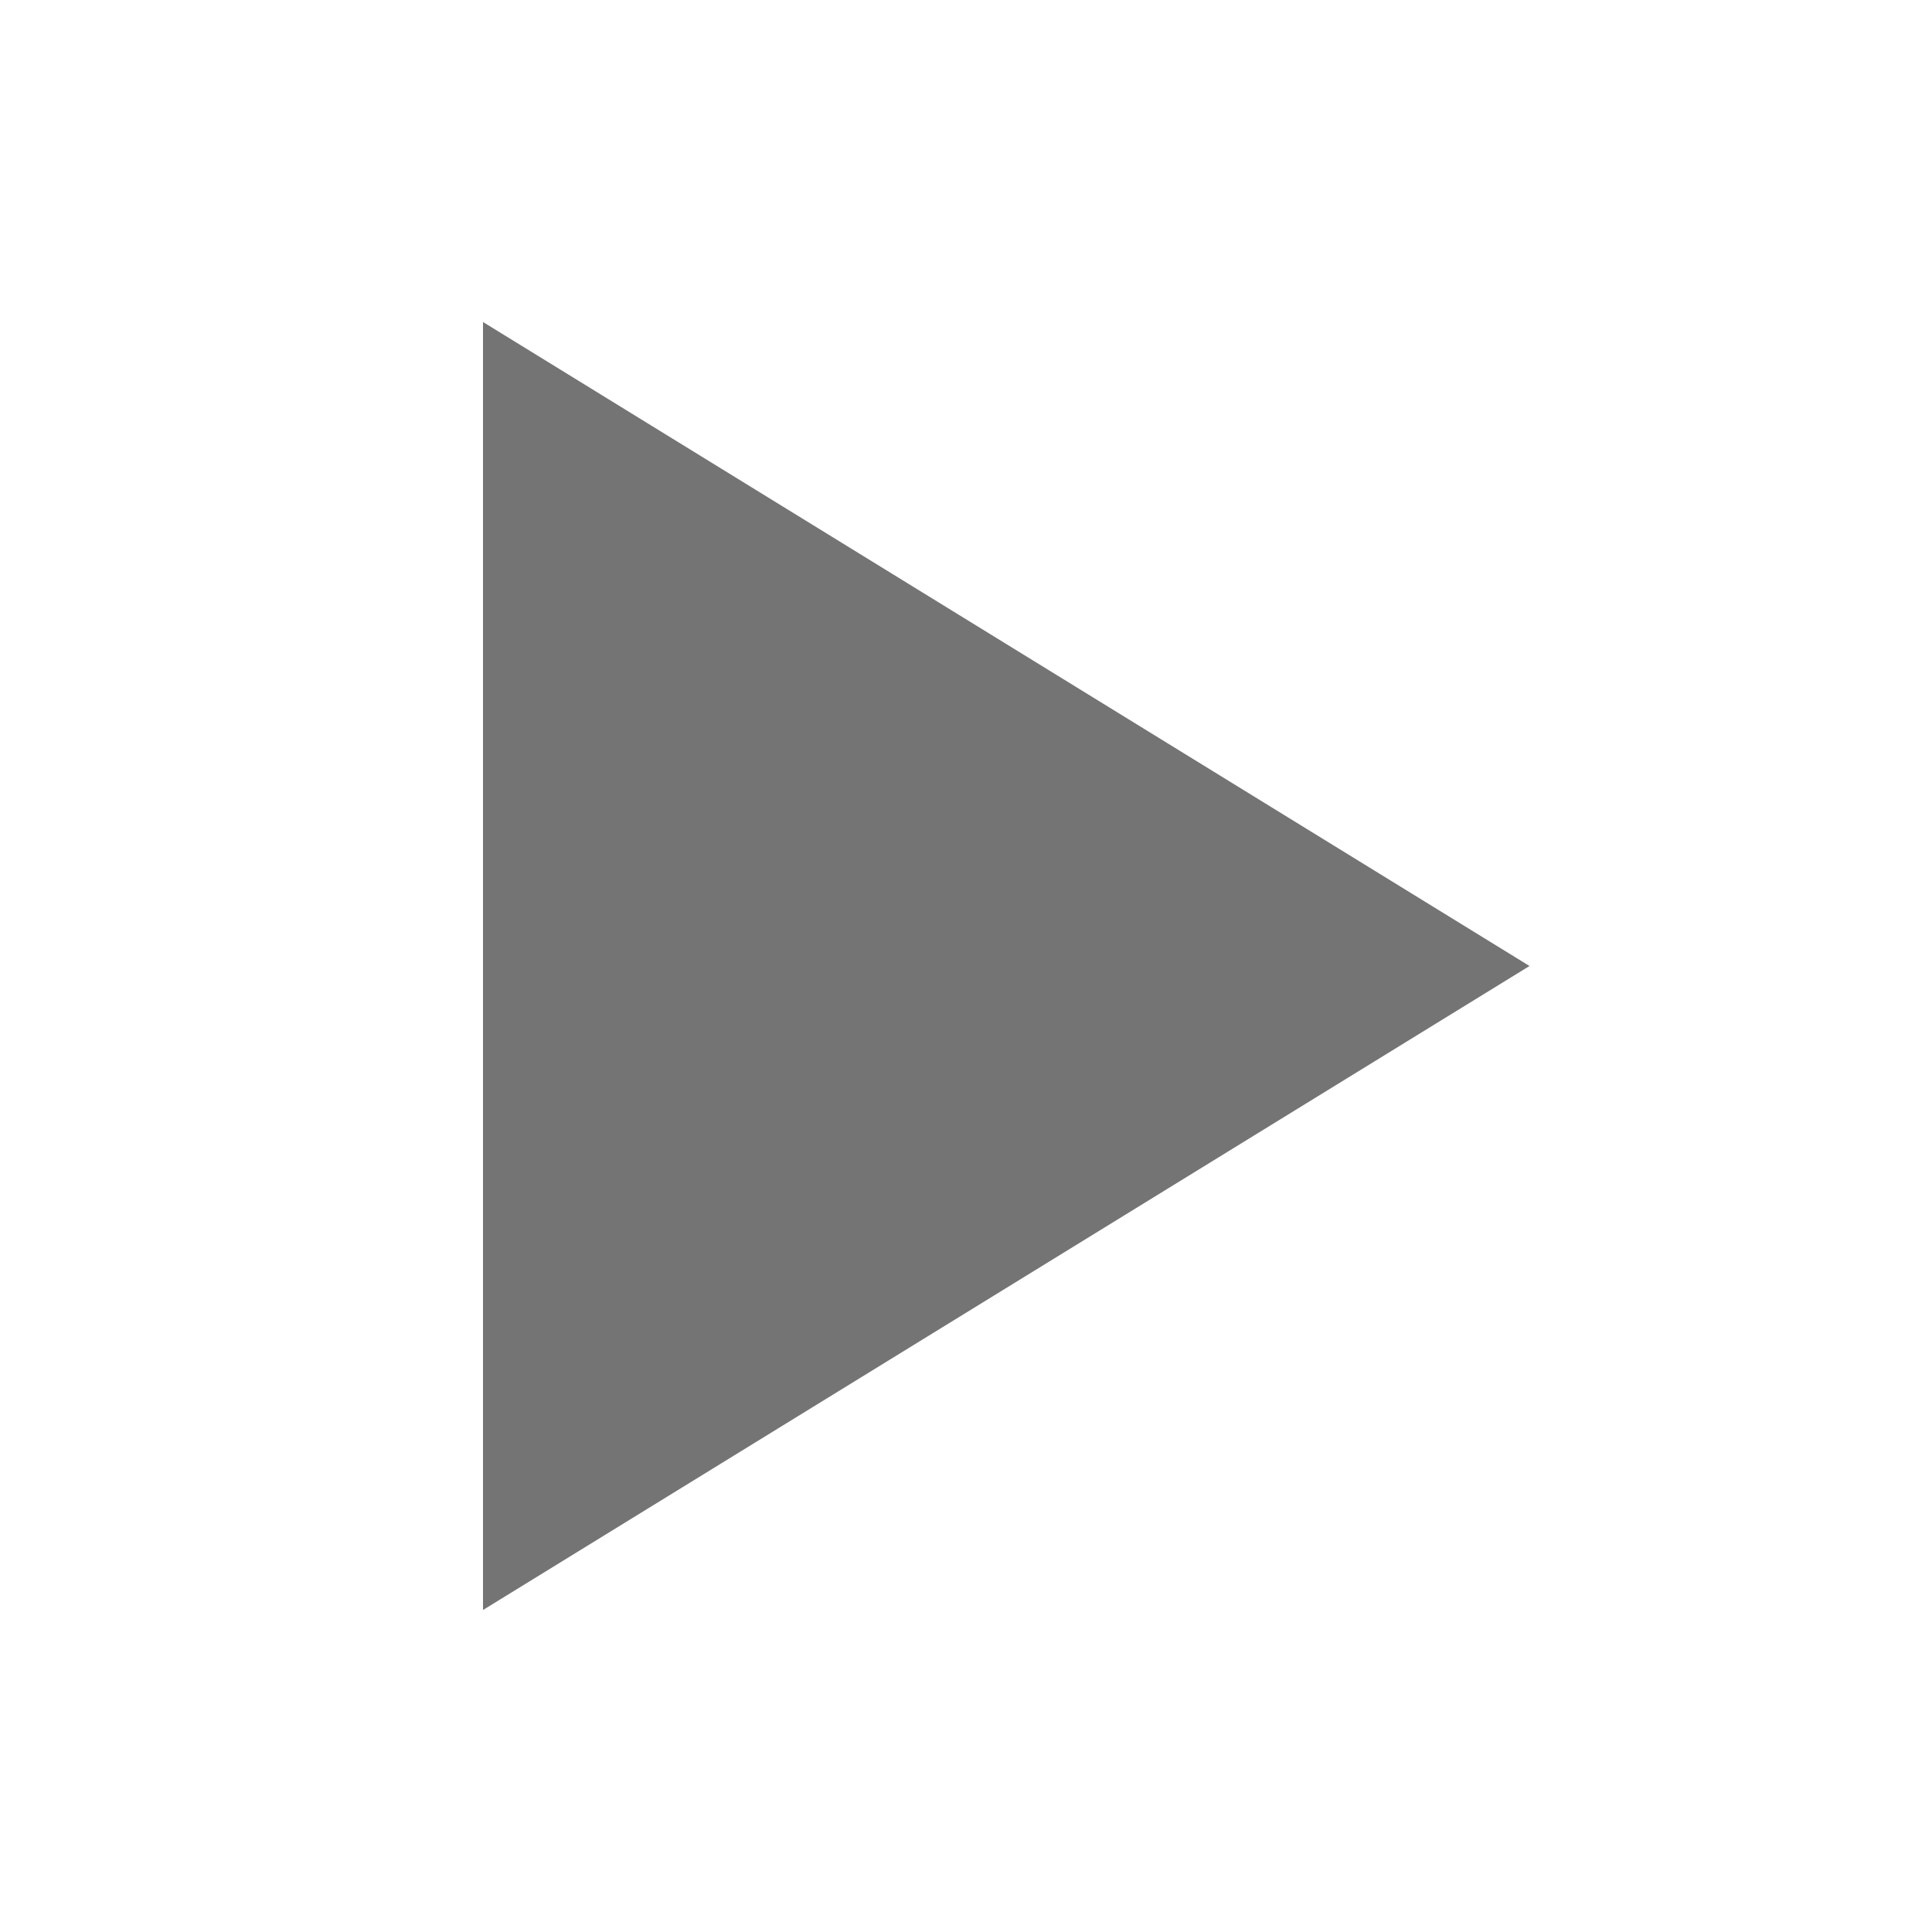
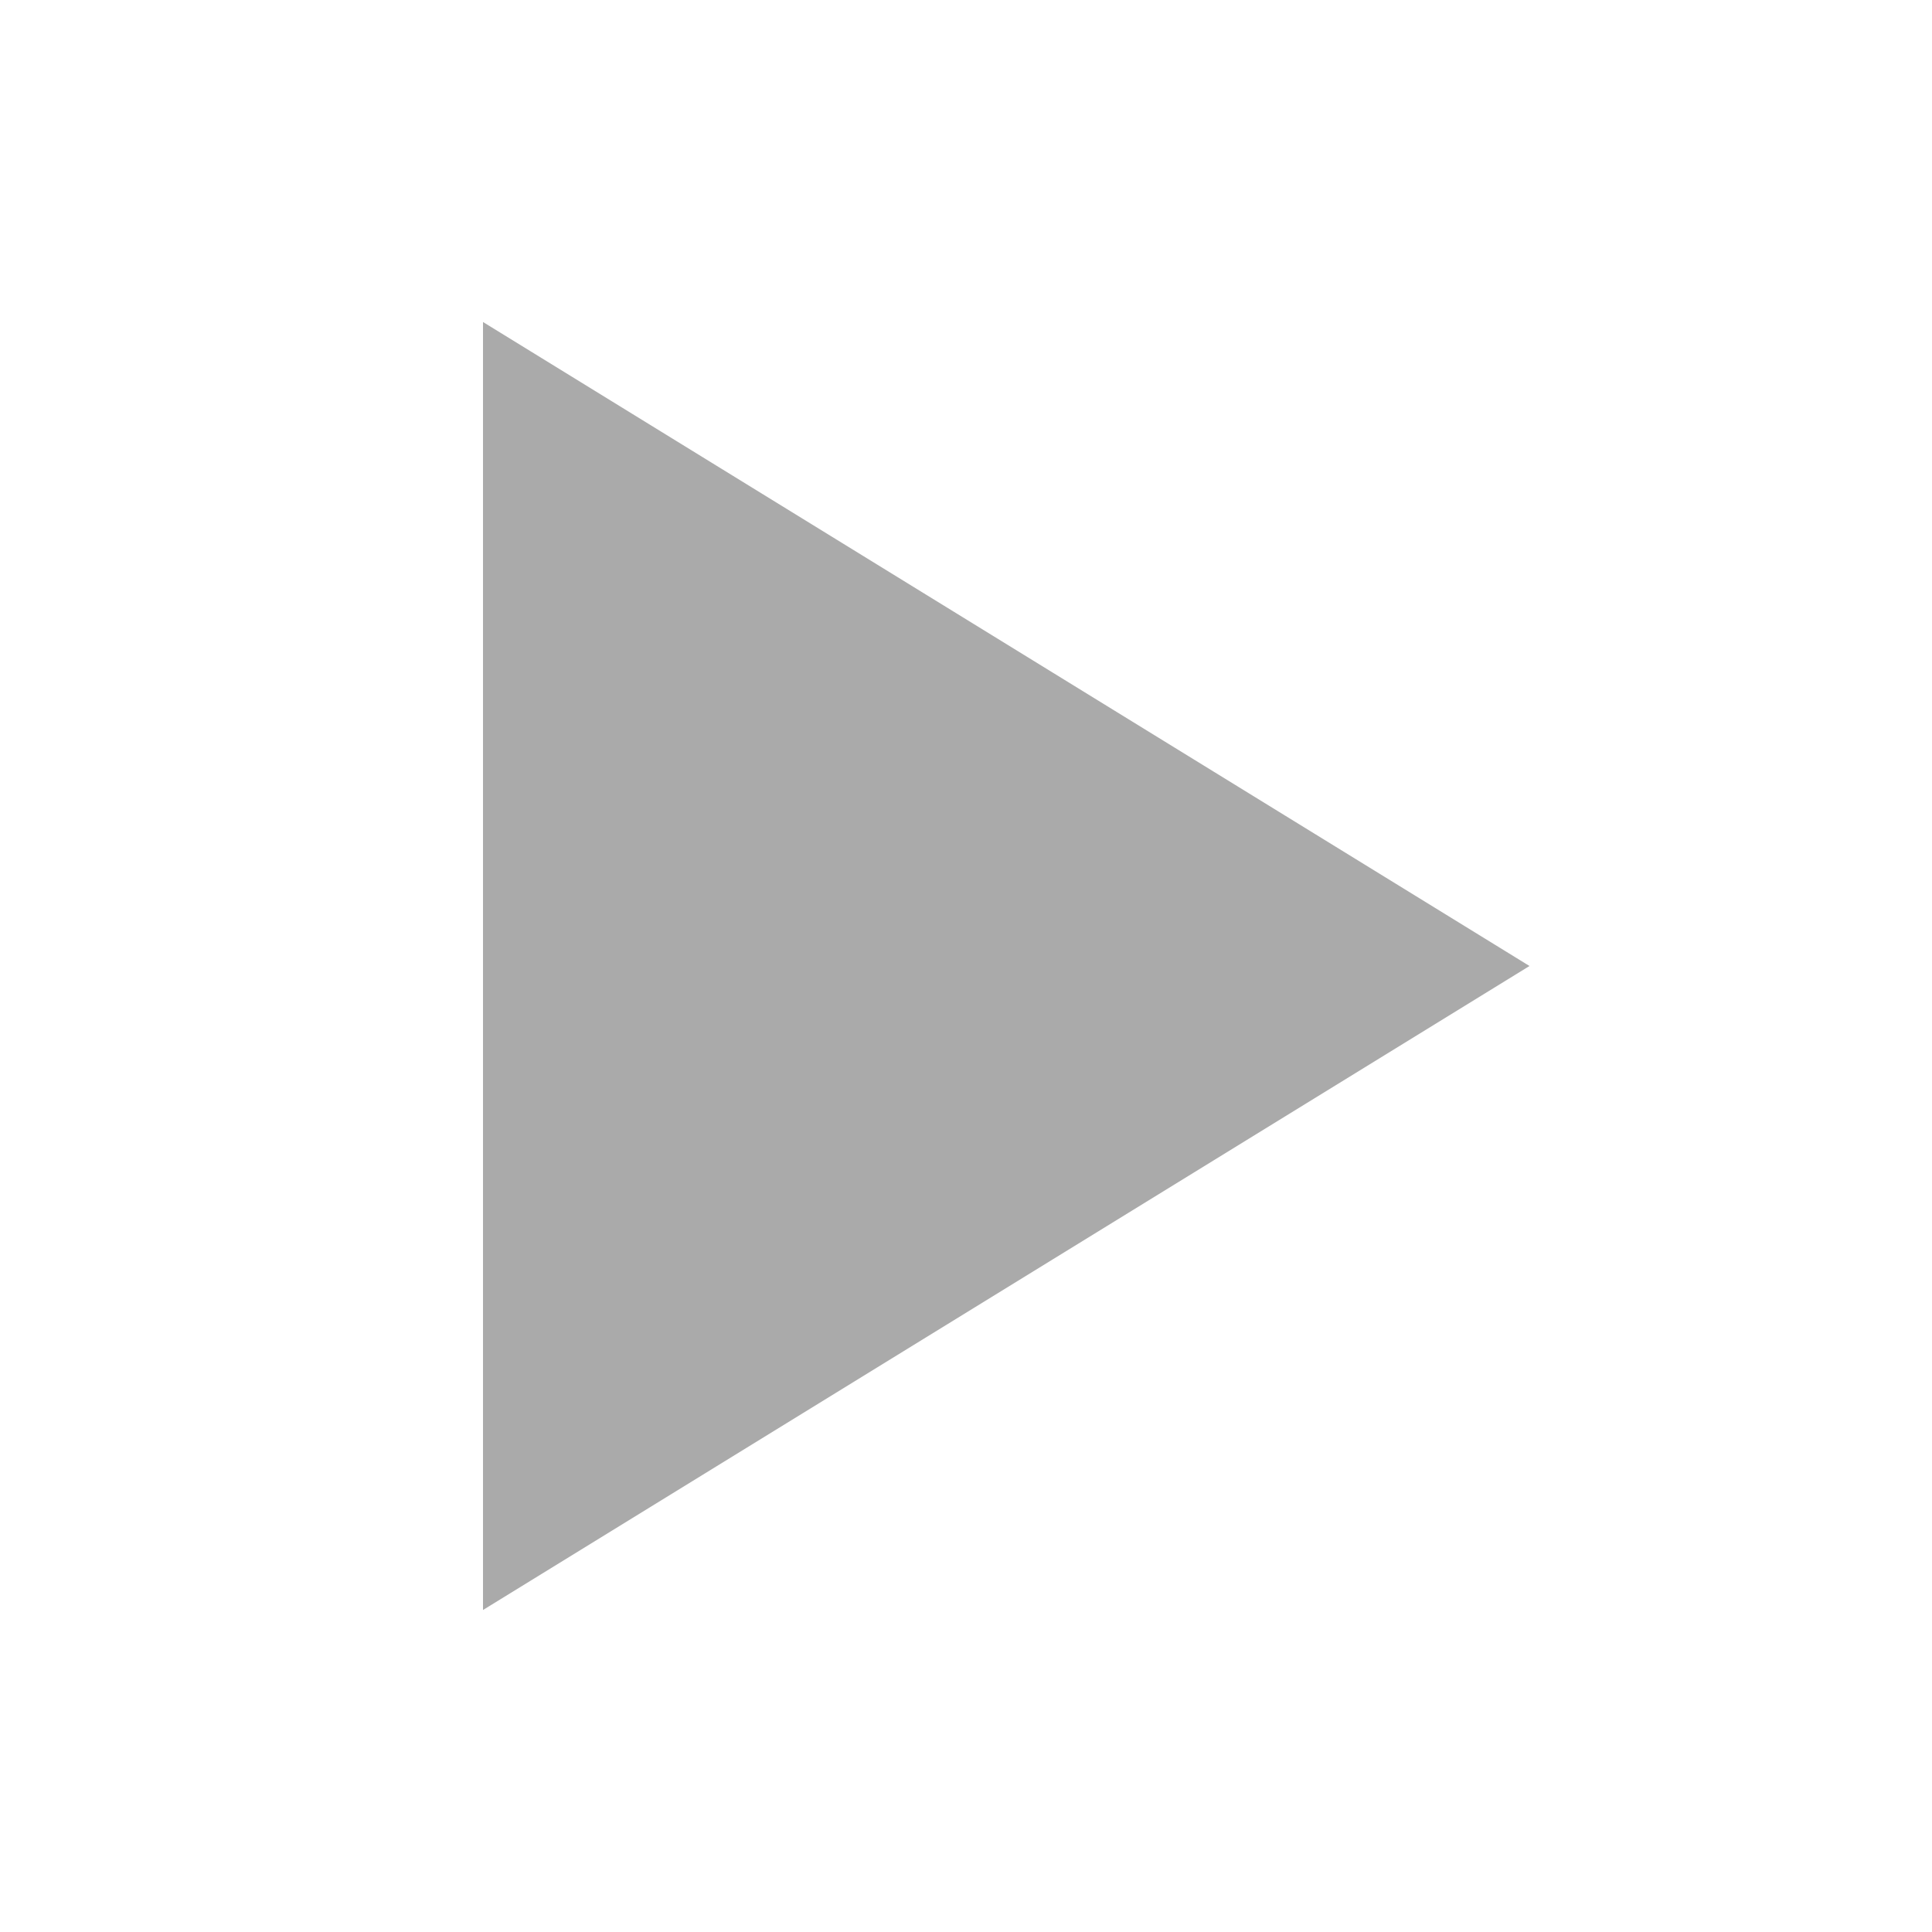
<svg xmlns="http://www.w3.org/2000/svg" width="48" height="48" viewBox="0 0 48 48" id="svg2" version="1.1">
  <g id="layer1" transform="translate(-384,-1004.362)" style="display:inline">
-     <path style="display:inline;fill:#747474;fill-opacity:1;fill-rule:evenodd;stroke:none;stroke-width:1px;stroke-linecap:butt;stroke-linejoin:miter;stroke-opacity:1" d="m 396,1044.362 c 8.667,-5.333 17.333,-10.667 26,-16 -8.667,-5.333 -17.333,-10.667 -26,-16 0,10.667 0,21.333 0,32 z" id="path11037-0" />
+     <path style="display:inline;fill:#aaaaaa;fill-opacity:1;fill-rule:evenodd;stroke:none;stroke-width:1px;stroke-linecap:butt;stroke-linejoin:miter;stroke-opacity:1" d="m 396,1044.362 c 8.667,-5.333 17.333,-10.667 26,-16 -8.667,-5.333 -17.333,-10.667 -26,-16 0,10.667 0,21.333 0,32 z" id="path11037-0" />
  </g>
</svg>
